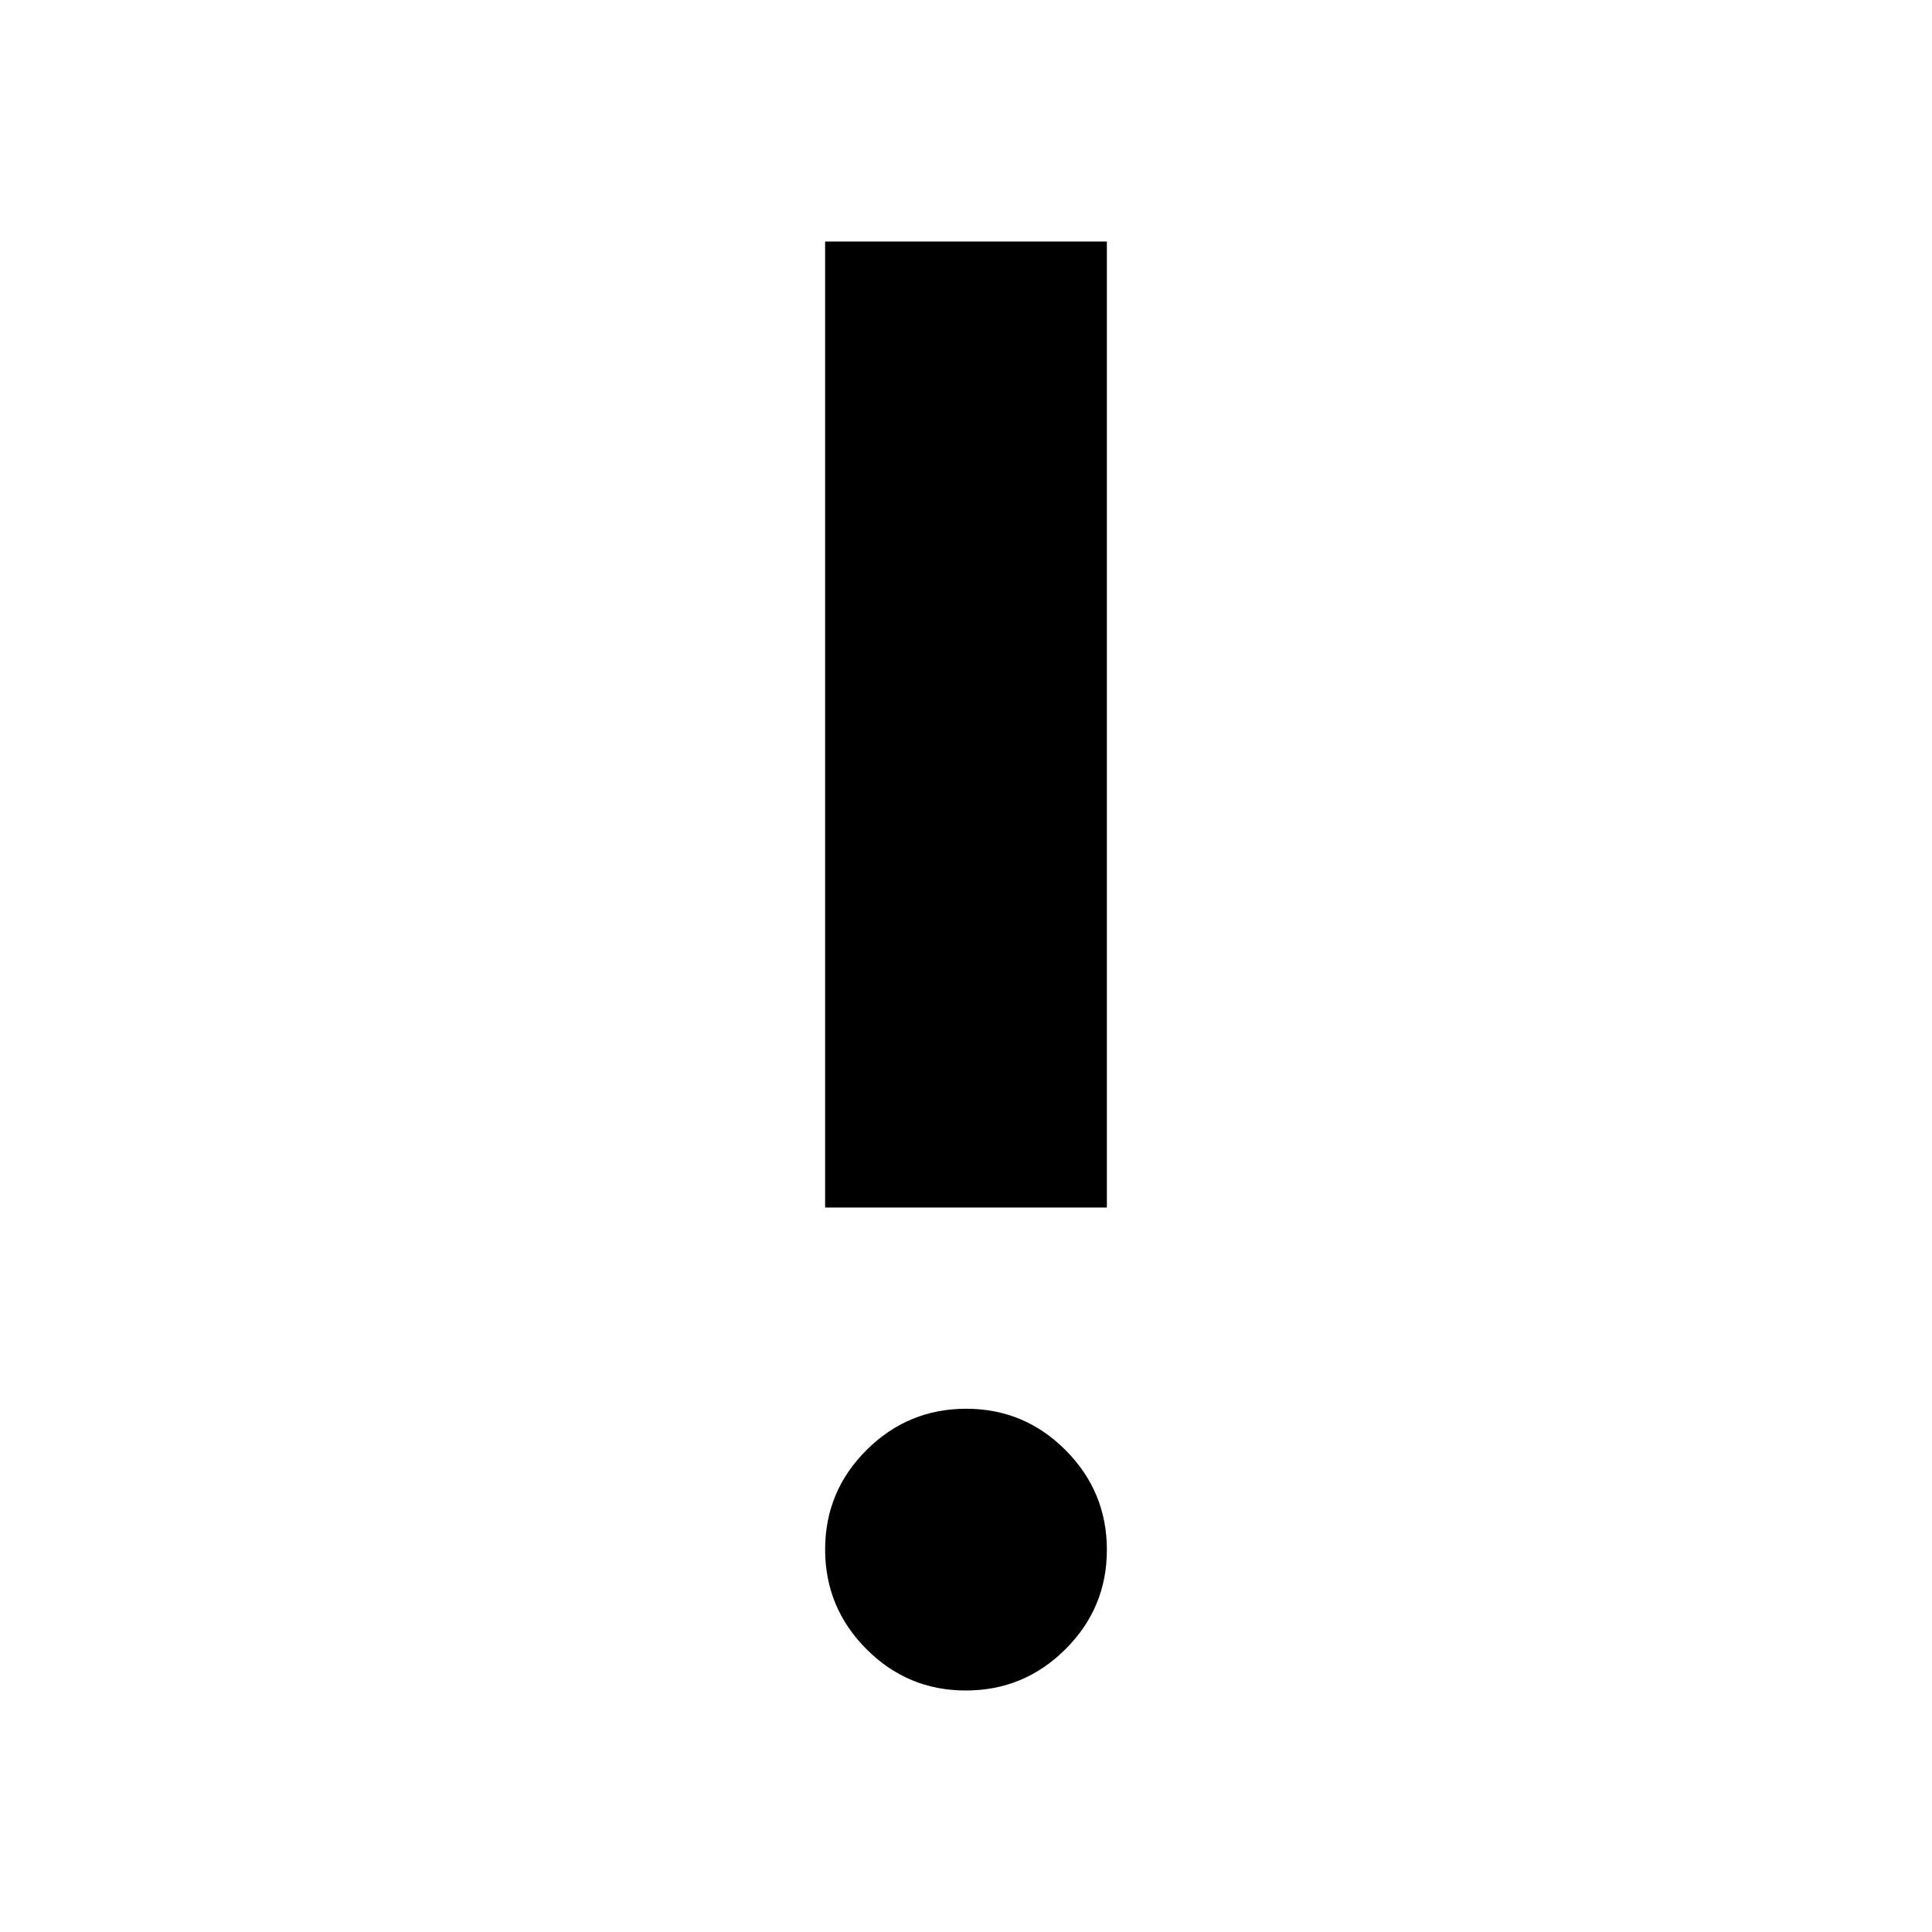
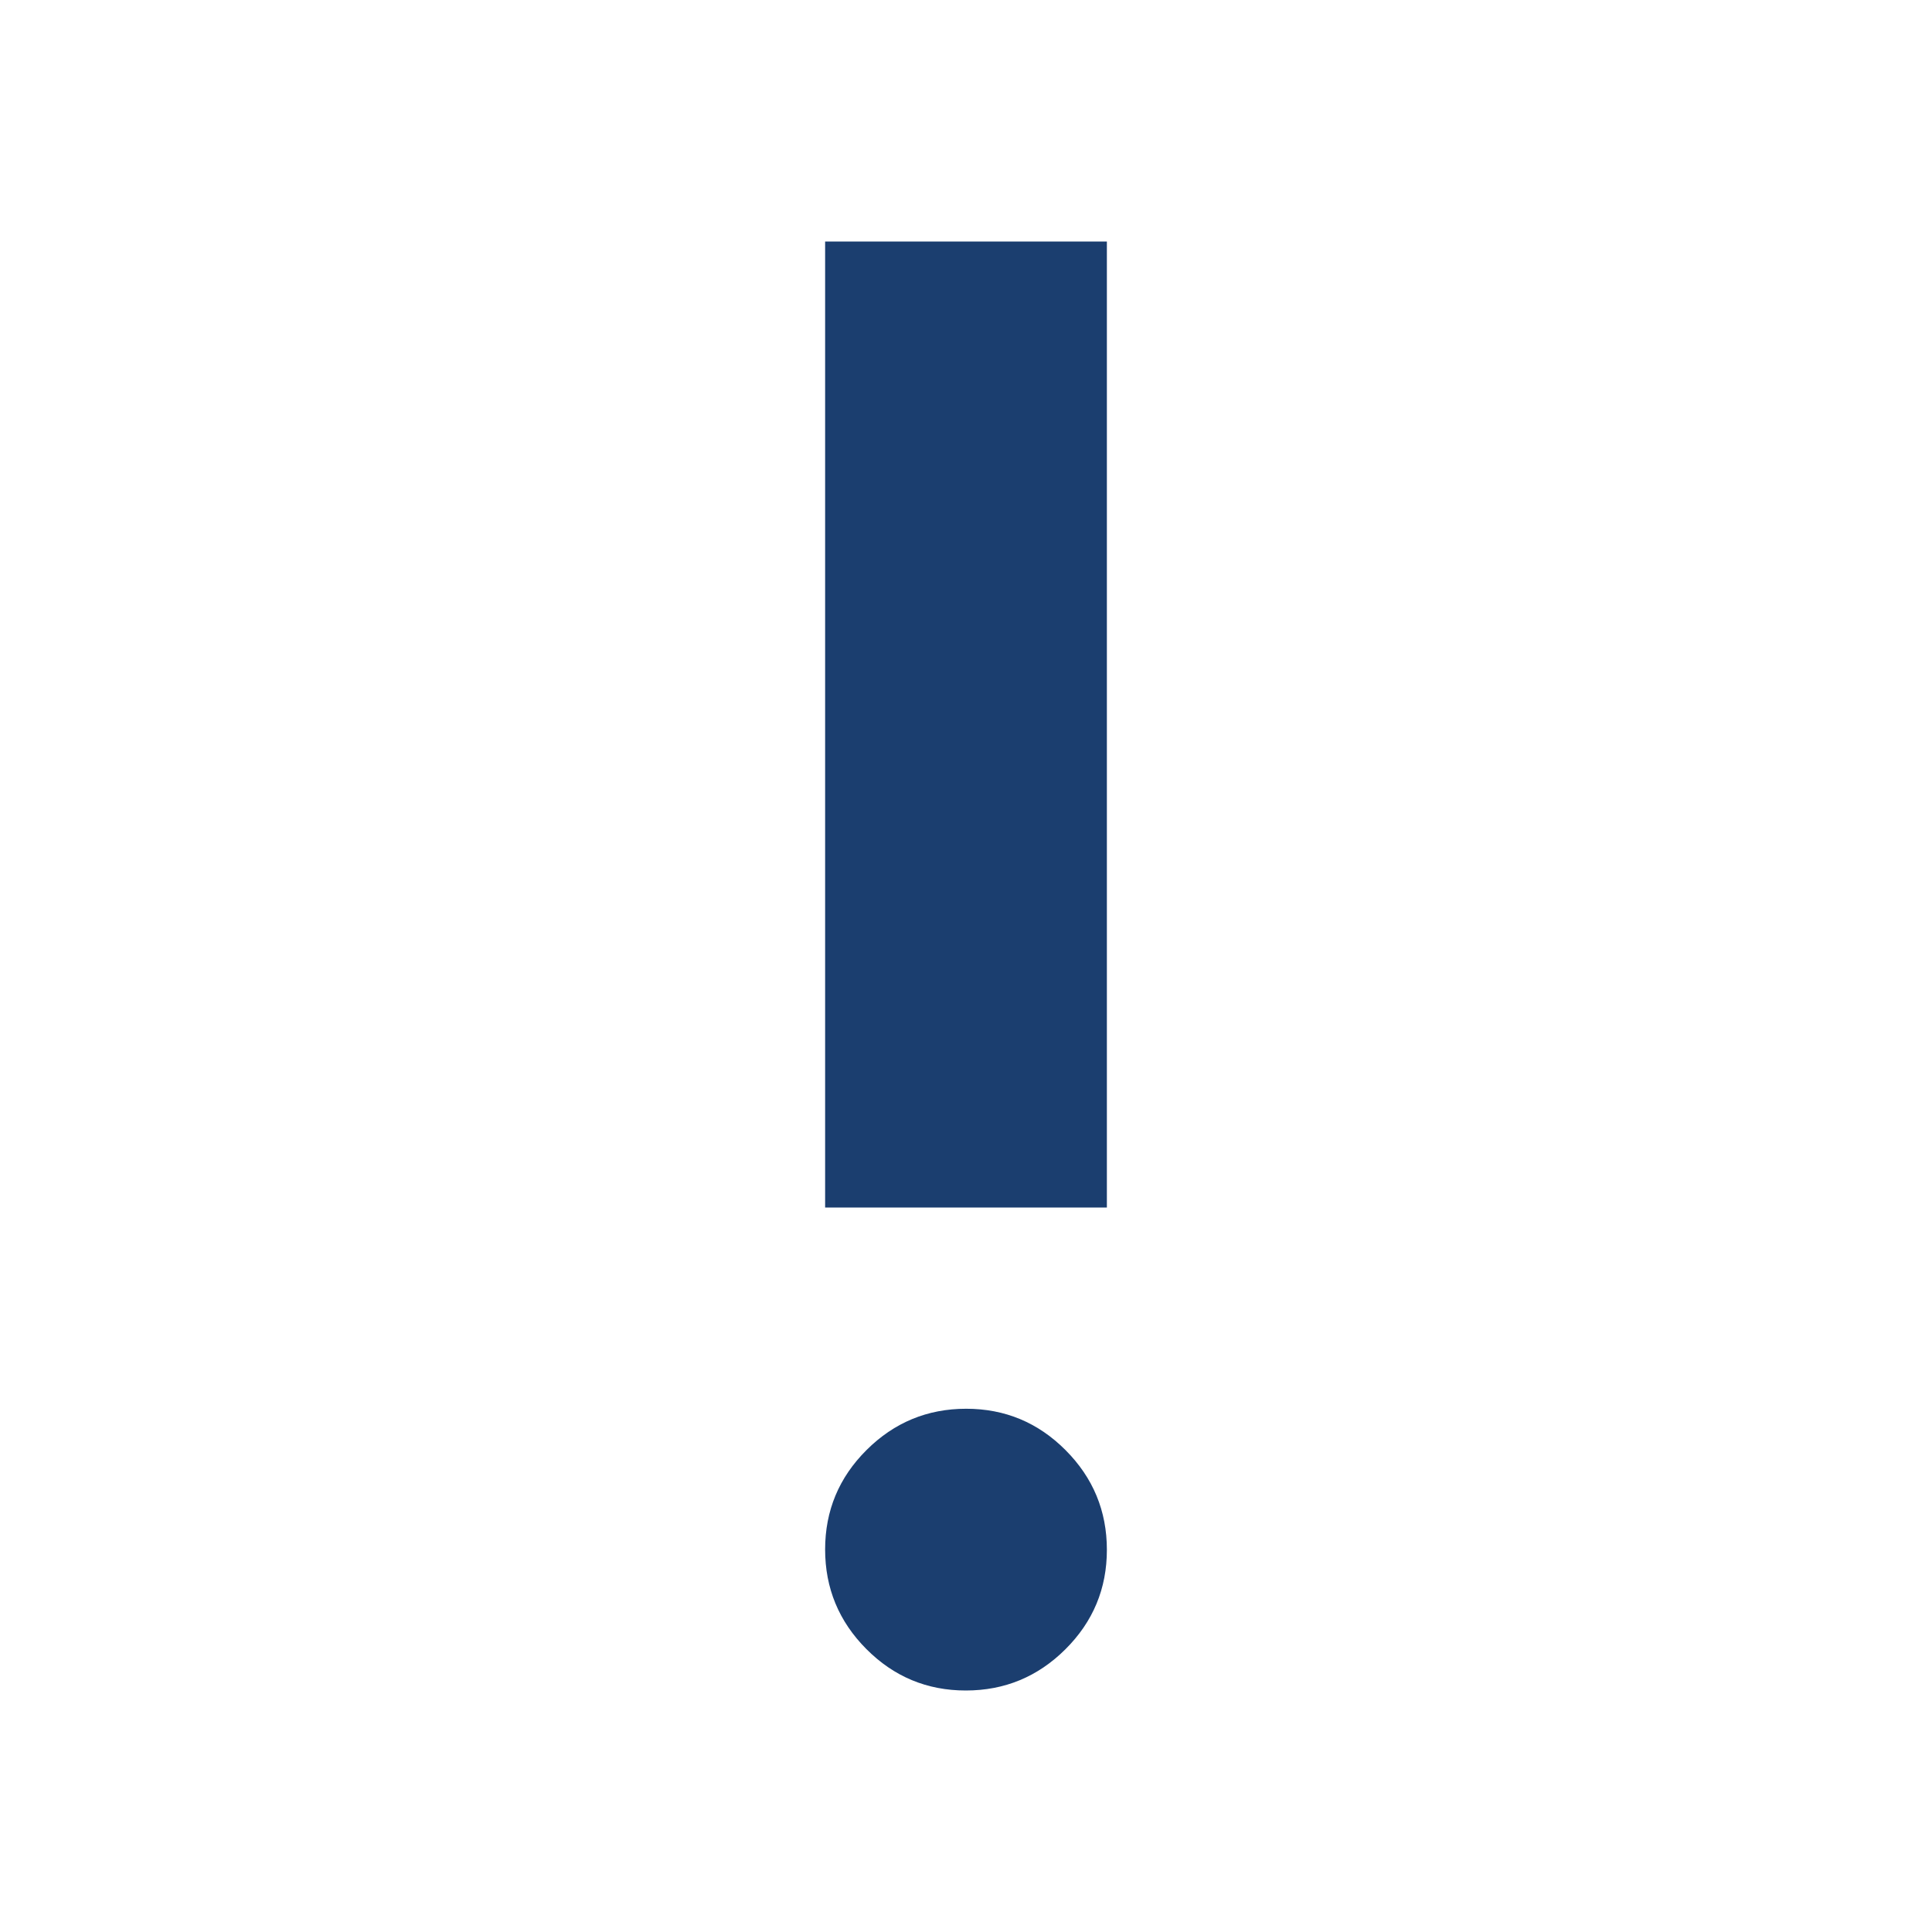
- <svg xmlns="http://www.w3.org/2000/svg" height="48" viewBox="0 -960 960 960" width="48">
+ <svg xmlns="http://www.w3.org/2000/svg" height="6vh" fill="#1B3E6F" viewBox="0 -960 960 960" width="6vh">
  <path d="M479.911-120Q451-120 430.5-140.589q-20.5-20.588-20.5-49.5Q410-219 430.589-239.5q20.588-20.5 49.5-20.5Q509-260 529.5-239.411q20.5 20.588 20.5 49.5Q550-161 529.411-140.5q-20.588 20.5-49.5 20.5ZM410-360v-480h140v480H410Z" />
</svg>
